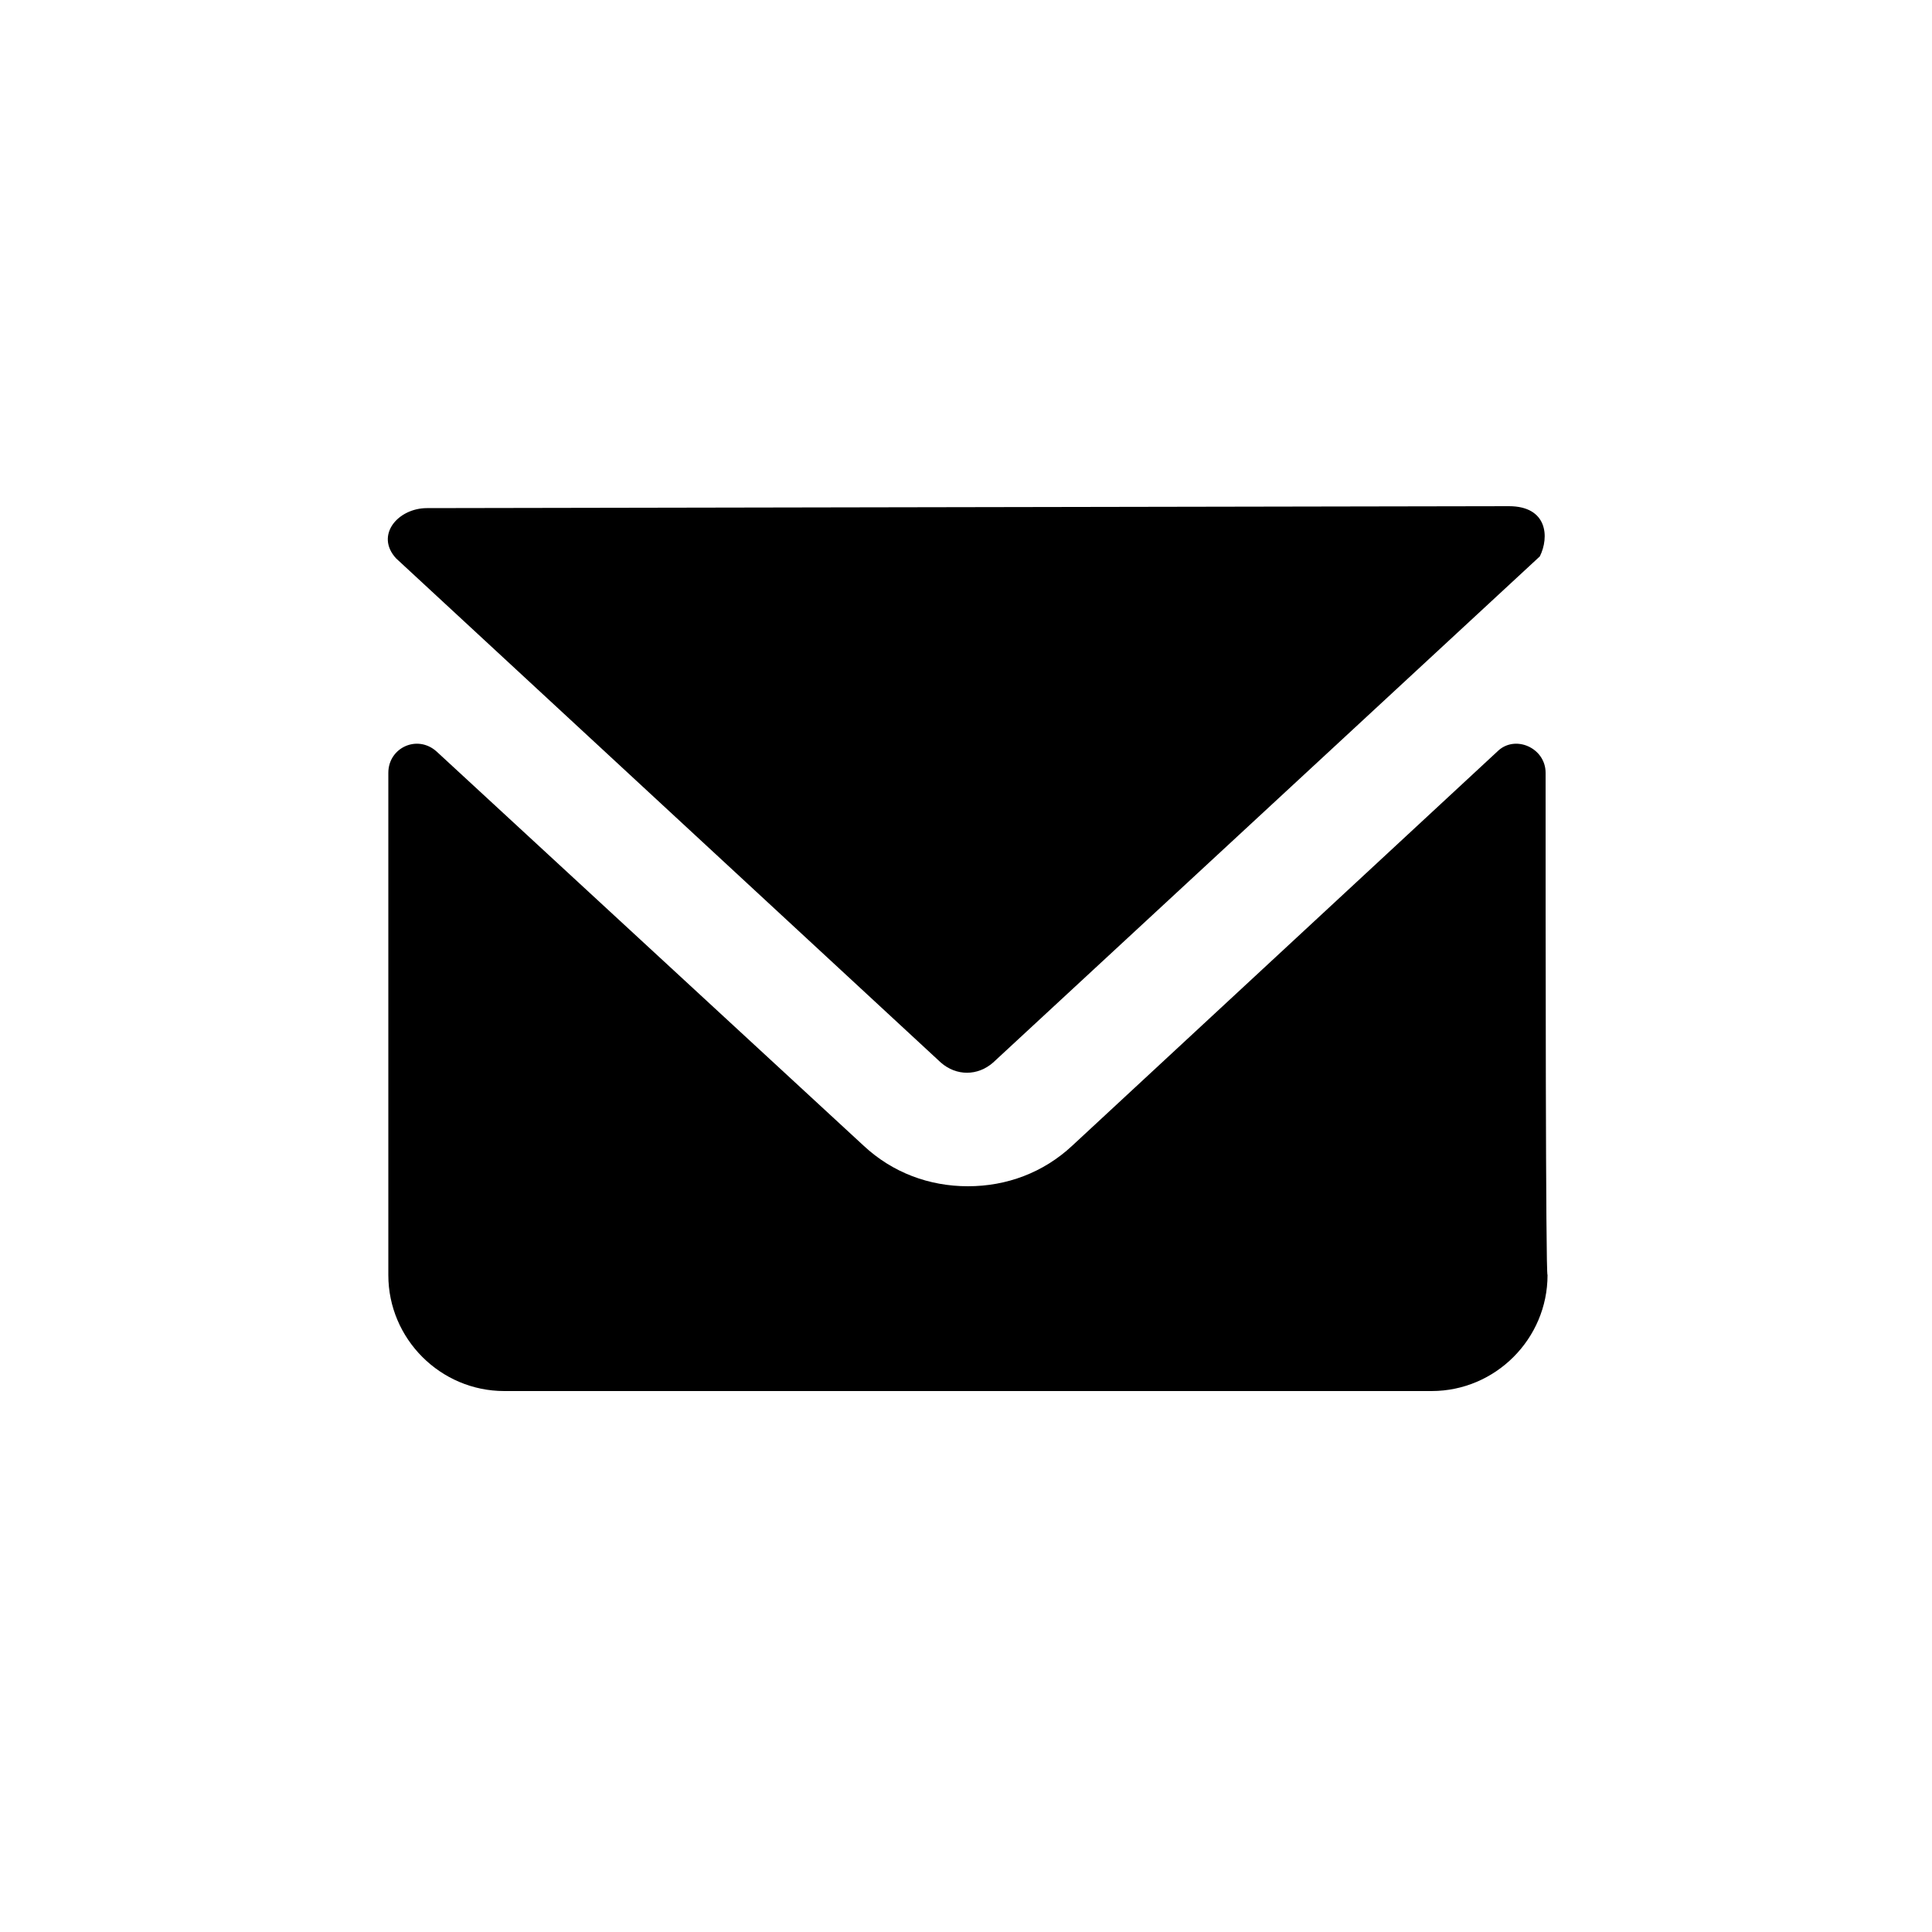
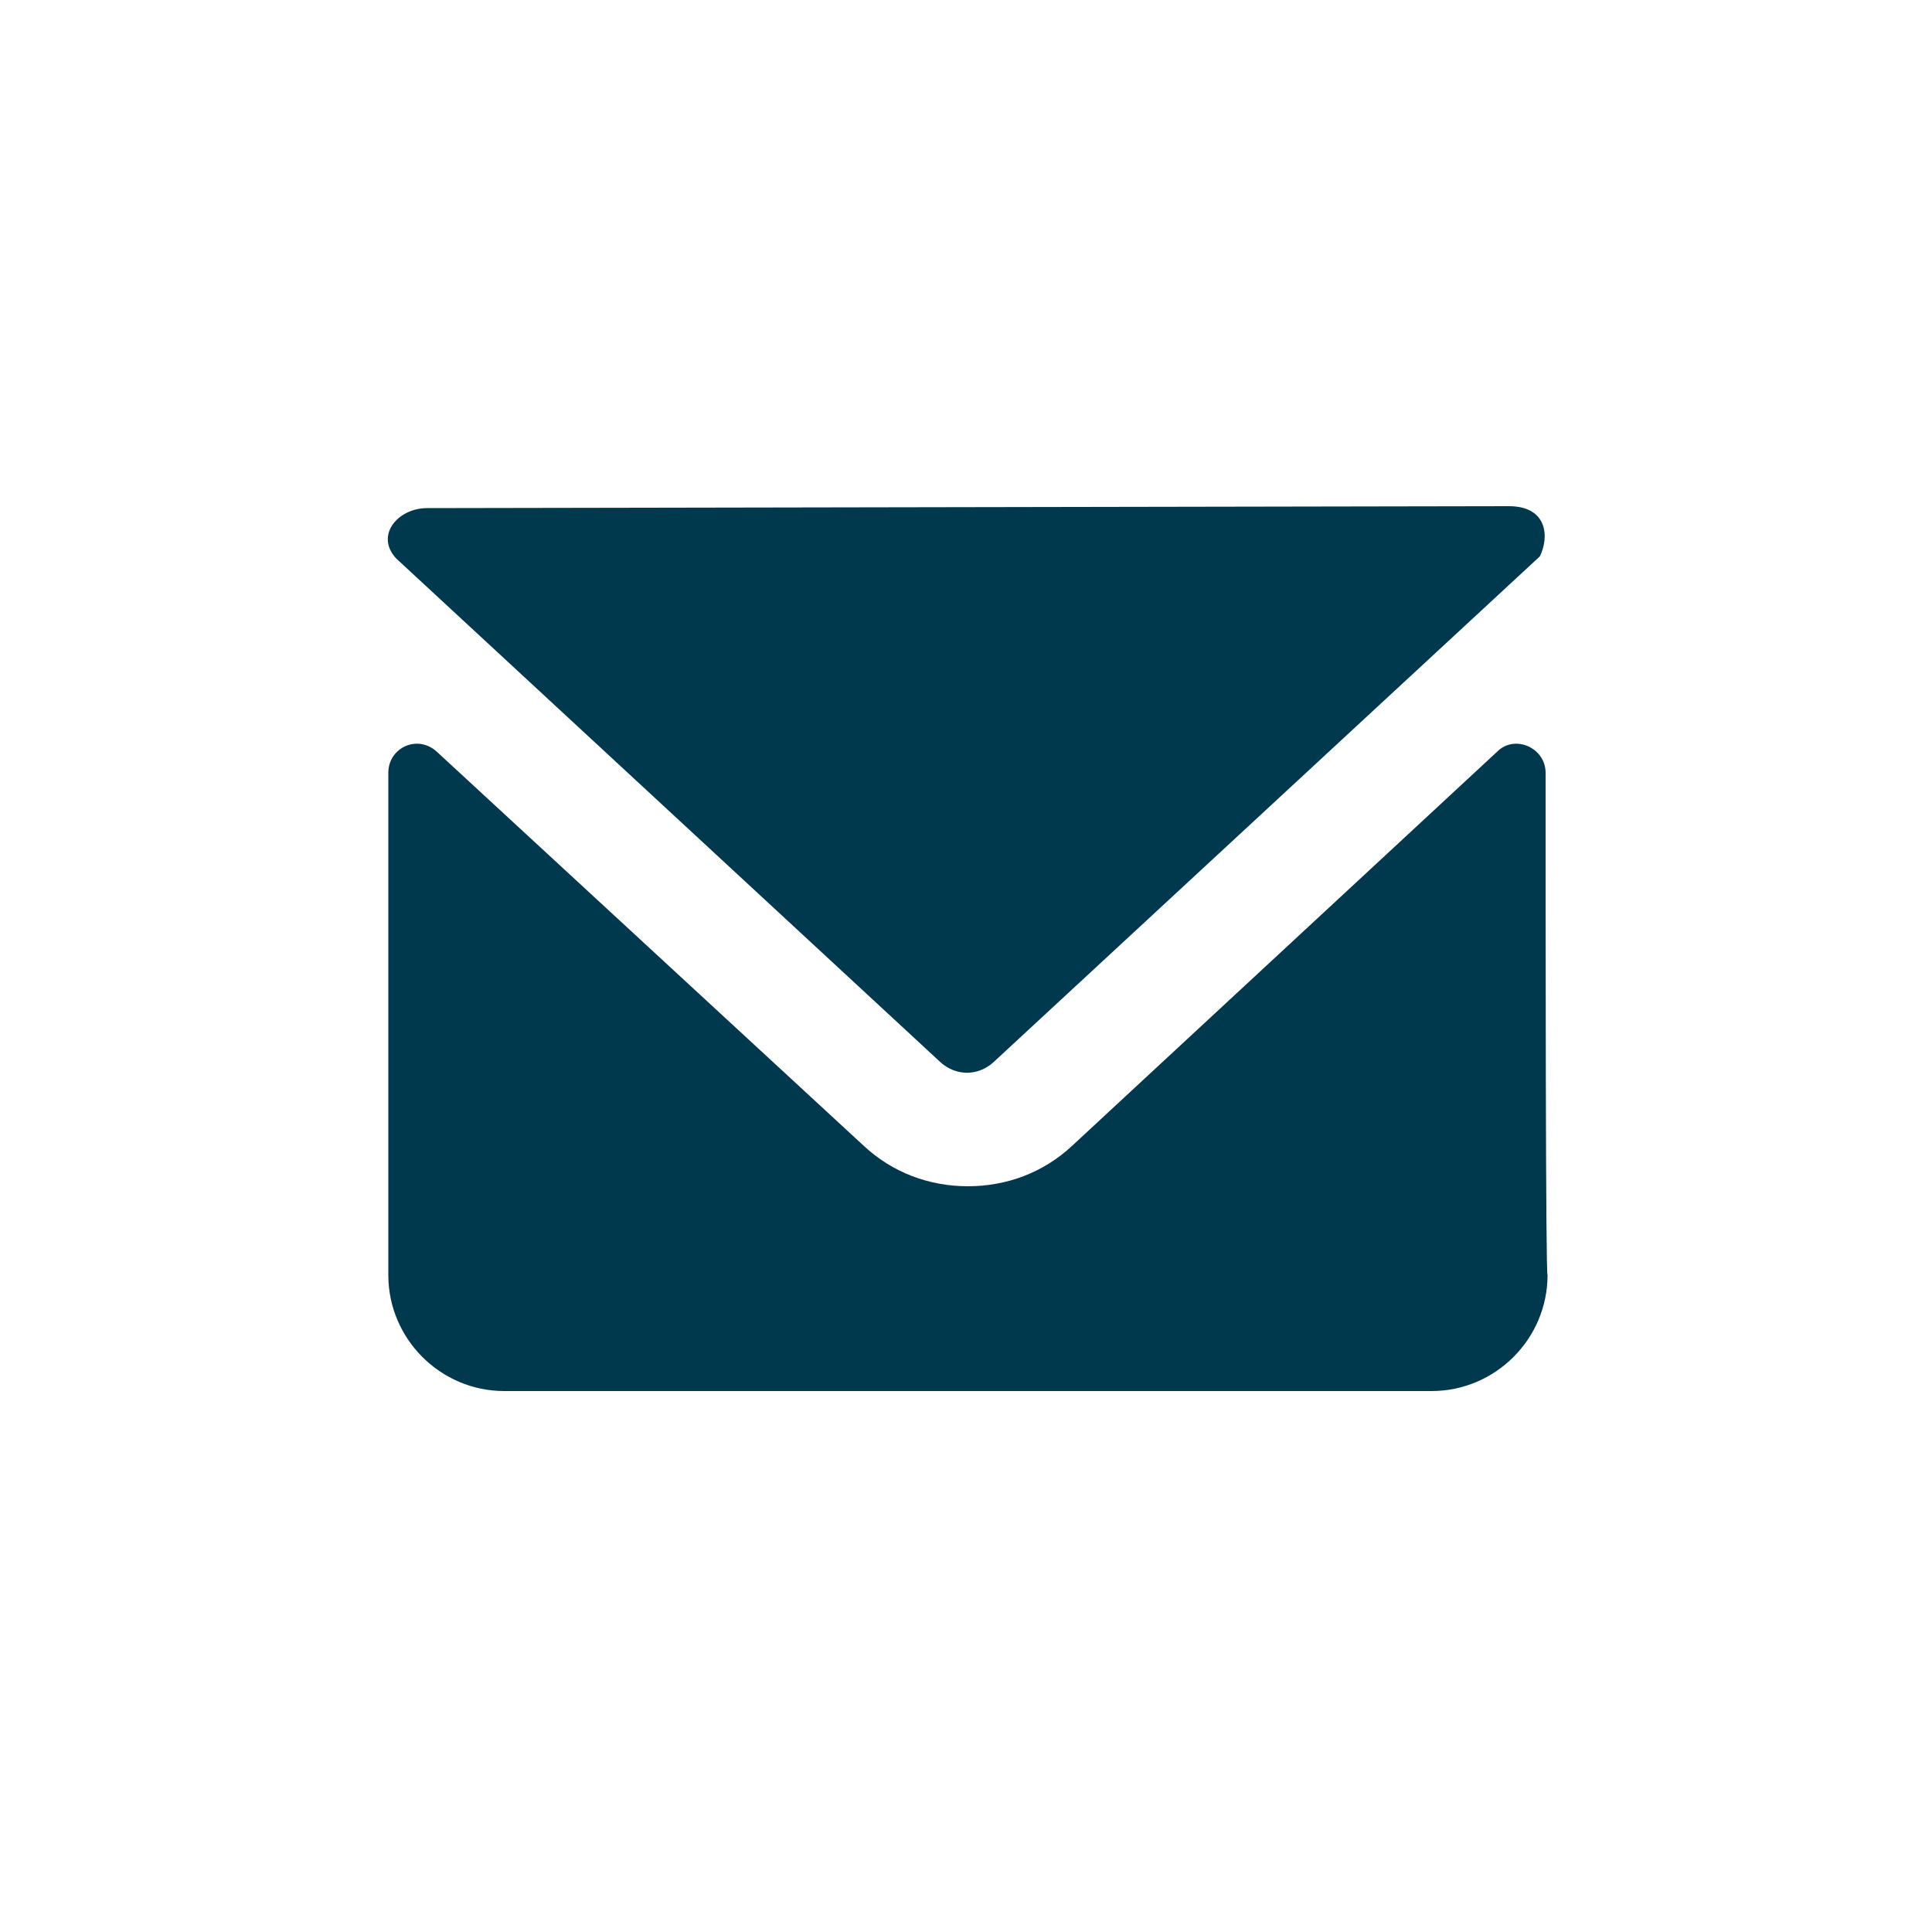
- <svg xmlns="http://www.w3.org/2000/svg" fill="#000000" width="100" height="100" viewBox="0 0 100 100" xml:space="preserve">
+ <svg xmlns="http://www.w3.org/2000/svg" fill="#00384d" width="100" height="100" viewBox="0 0 100 100" xml:space="preserve">
  <g>
    <g>
      <path d="M48.7,55c0.8,0.7,1.9,0.7,2.7,0l28.3-26.2c0.5-1,0.4-2.6-1.6-2.6l-56,0.1c-1.5,0-2.7,1.4-1.6,2.6L48.7,55z" />
    </g>
    <g>
      <path d="M80,40c0-1.3-1.6-2-2.5-1.1l-22,20.4c-1.5,1.4-3.4,2.1-5.4,2.1s-3.9-0.7-5.4-2.1L22.6,38.9    c-1-0.9-2.5-0.2-2.5,1.1c0,7.9,0,26,0,26c0,3.3,2.7,6,6,6h48c3.3,0,6-2.7,6-6C80,66,80,48,80,40z" />
    </g>
  </g>
</svg>
